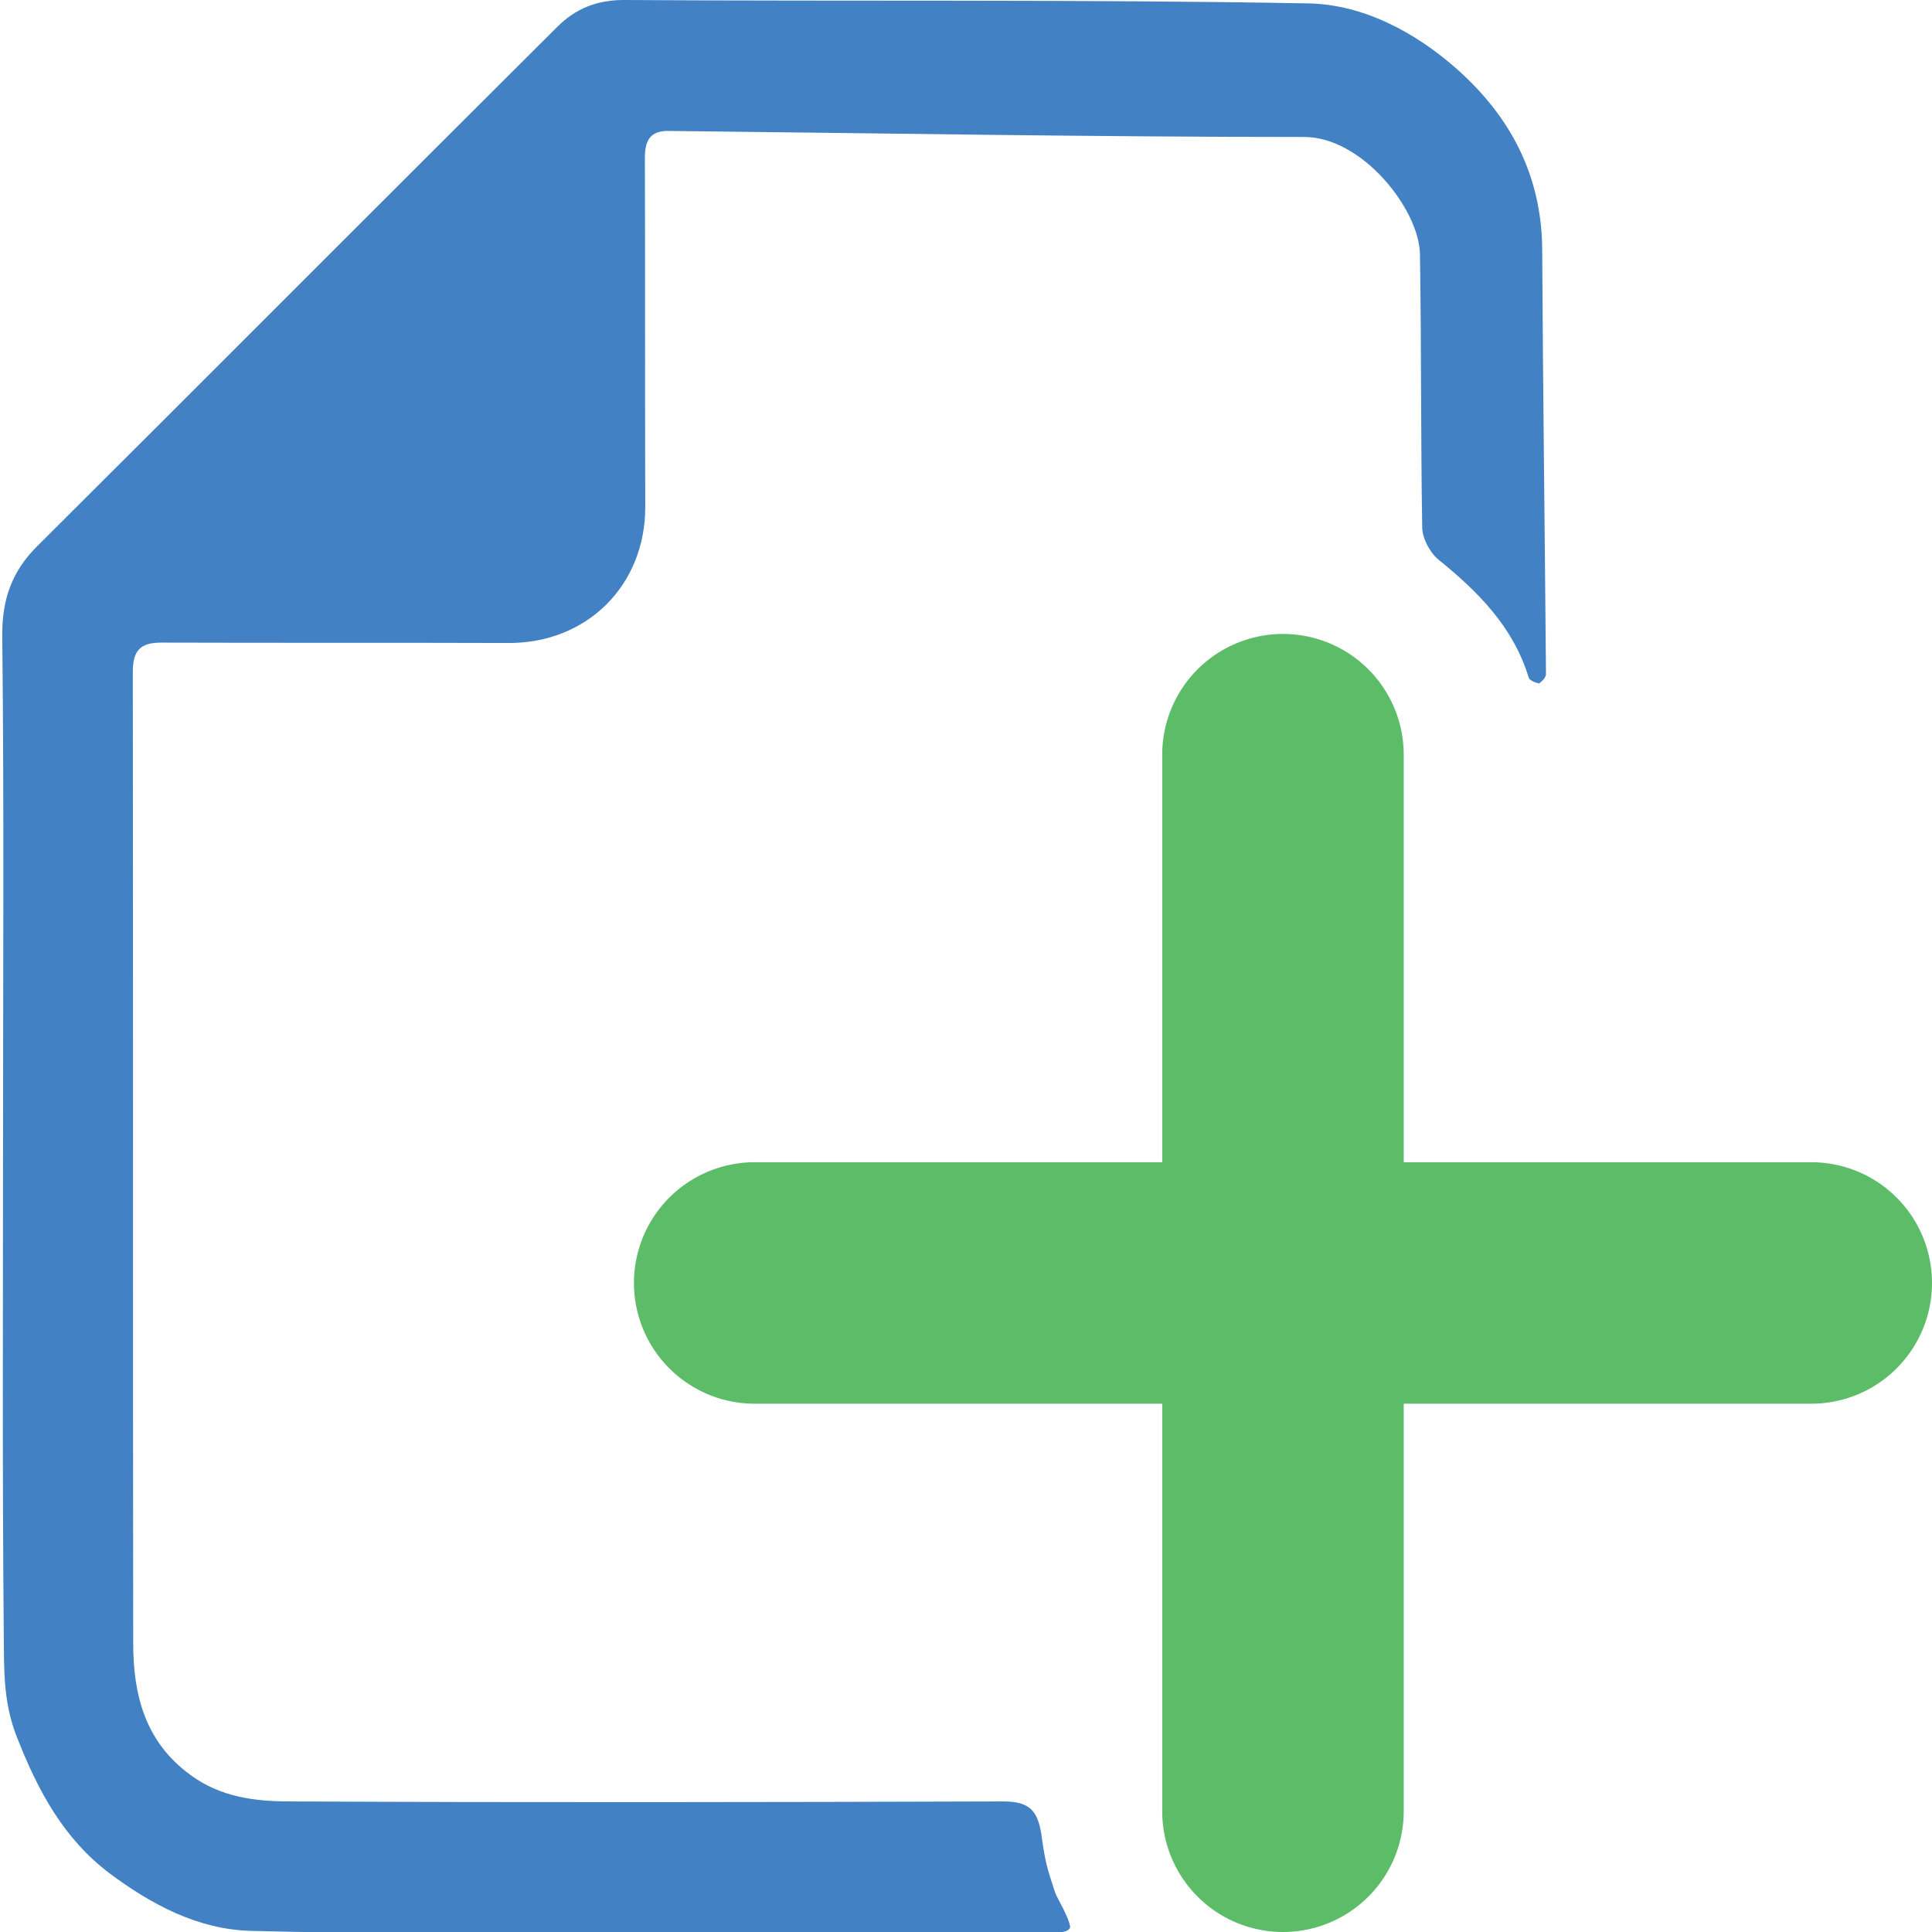
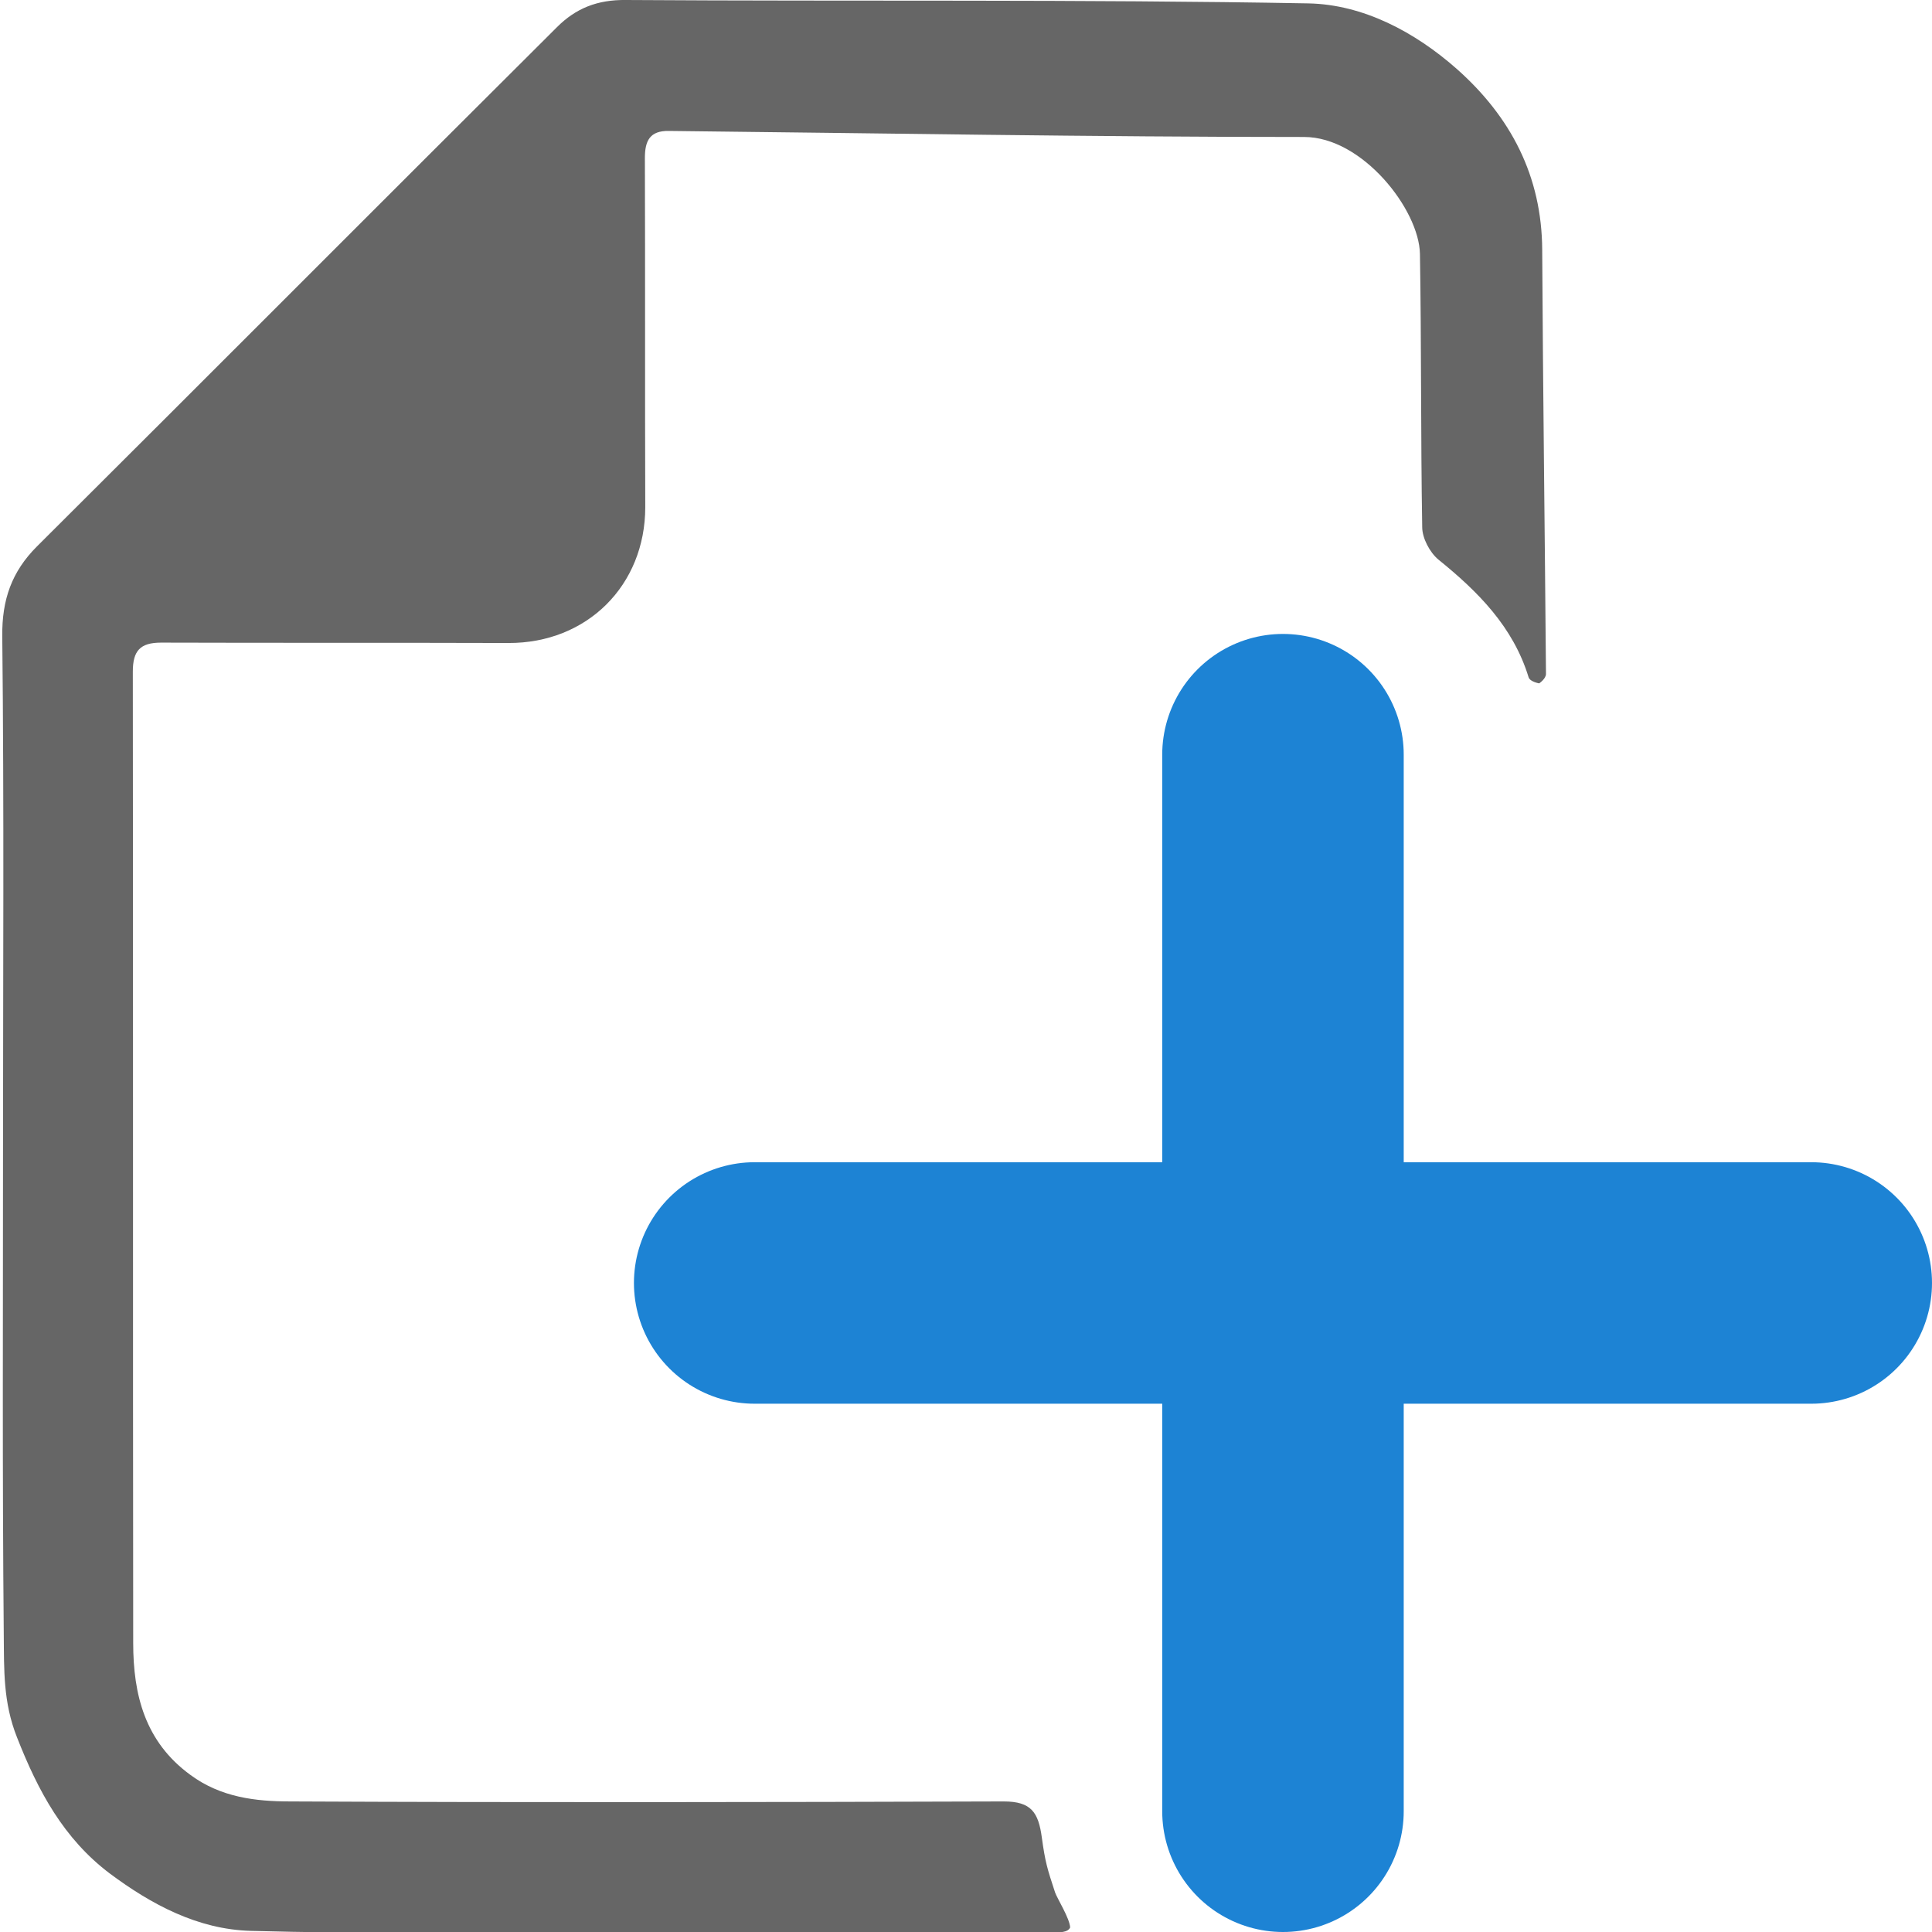
<svg xmlns="http://www.w3.org/2000/svg" viewBox="0 0 512 512" width="64" height="64">
-   <path fill="#4282C4" d="M.8 304.8c0-45.4.3-90.8-.2-136.2-.1-9.7 2.5-17.1 9.2-23.8C55.8 99 101.6 53 147.6 7.2c5-5 10.7-7.3 18.3-7.2 60.3.4 120.6-.2 180.9.9 14.4.3 28.1 7.5 39.3 17.4 14.3 12.7 22.5 28.4 22.6 47.9.2 37.5.7 74.9 1 112.4 0 1.3-1.8 2.5-1.8 2.5s-2.4-.4-2.8-1.6c-4.1-13.4-13.4-22.7-23.9-31.2-2.3-1.9-4.3-5.7-4.3-8.6-.4-24.1-.2-48.3-.6-72.4-.2-11.7-15.2-31-30.7-31-56.1 0-112.2-1-168.3-1.6-5.1-.1-6.4 2.6-6.4 7.2.1 30.8 0 61.7.1 92.5 0 20.7-15.4 36.1-36.3 36-30.7-.1-61.3 0-92-.1-5.6 0-7.5 2.2-7.5 7.7.1 85.8 0 171.6.1 257.4 0 13.7 3.1 26.2 15.2 35 8 5.9 17.2 7 26.4 7 63 .3 126.1.2 189.1 0 7.3 0 9.2 2.9 10.1 9.6.9 6.5 1.4 8.1 3.5 14.5.5 1.5 3.9 6.9 4 9.3-.6 1.4-3 1.3-4.5 1.3-41.4.1-82.9.1-124.3.1-29.5 0-58.9.3-88.4-.5-14-.4-26.3-7-37.3-15.2-12.2-9.2-19-21.8-24.6-36.1-3.7-9.3-3.4-18-3.5-26.9-.4-43-.2-85.9-.2-128.7z" />
-   <path stroke="#5CBC67" stroke-width="64" stroke-linecap="round" d="M340 200v280M200 340h280" />
+   <path fill="#666" d="M.8 304.8c0-45.4.3-90.8-.2-136.2-.1-9.7 2.5-17.1 9.2-23.8C55.8 99 101.6 53 147.6 7.2c5-5 10.7-7.3 18.3-7.2 60.3.4 120.6-.2 180.9.9 14.4.3 28.1 7.5 39.3 17.4 14.3 12.7 22.5 28.4 22.6 47.9.2 37.5.7 74.9 1 112.4 0 1.3-1.8 2.5-1.8 2.5s-2.4-.4-2.8-1.6c-4.1-13.4-13.4-22.7-23.9-31.2-2.3-1.9-4.3-5.7-4.3-8.6-.4-24.1-.2-48.3-.6-72.4-.2-11.7-15.2-31-30.7-31-56.1 0-112.2-1-168.3-1.6-5.1-.1-6.4 2.6-6.4 7.2.1 30.8 0 61.7.1 92.5 0 20.7-15.4 36.1-36.3 36-30.7-.1-61.3 0-92-.1-5.6 0-7.5 2.2-7.5 7.7.1 85.8 0 171.6.1 257.4 0 13.7 3.1 26.2 15.2 35 8 5.9 17.2 7 26.4 7 63 .3 126.1.2 189.1 0 7.3 0 9.2 2.9 10.1 9.6.9 6.5 1.4 8.1 3.5 14.5.5 1.5 3.9 6.9 4 9.3-.6 1.4-3 1.3-4.5 1.3-41.4.1-82.9.1-124.3.1-29.5 0-58.9.3-88.4-.5-14-.4-26.3-7-37.3-15.2-12.2-9.2-19-21.8-24.6-36.1-3.7-9.3-3.4-18-3.5-26.9-.4-43-.2-85.9-.2-128.7z" />
+   <path stroke="#1d83d4" stroke-width="64" stroke-linecap="round" d="M340 200v280M200 340h280" />
</svg>
